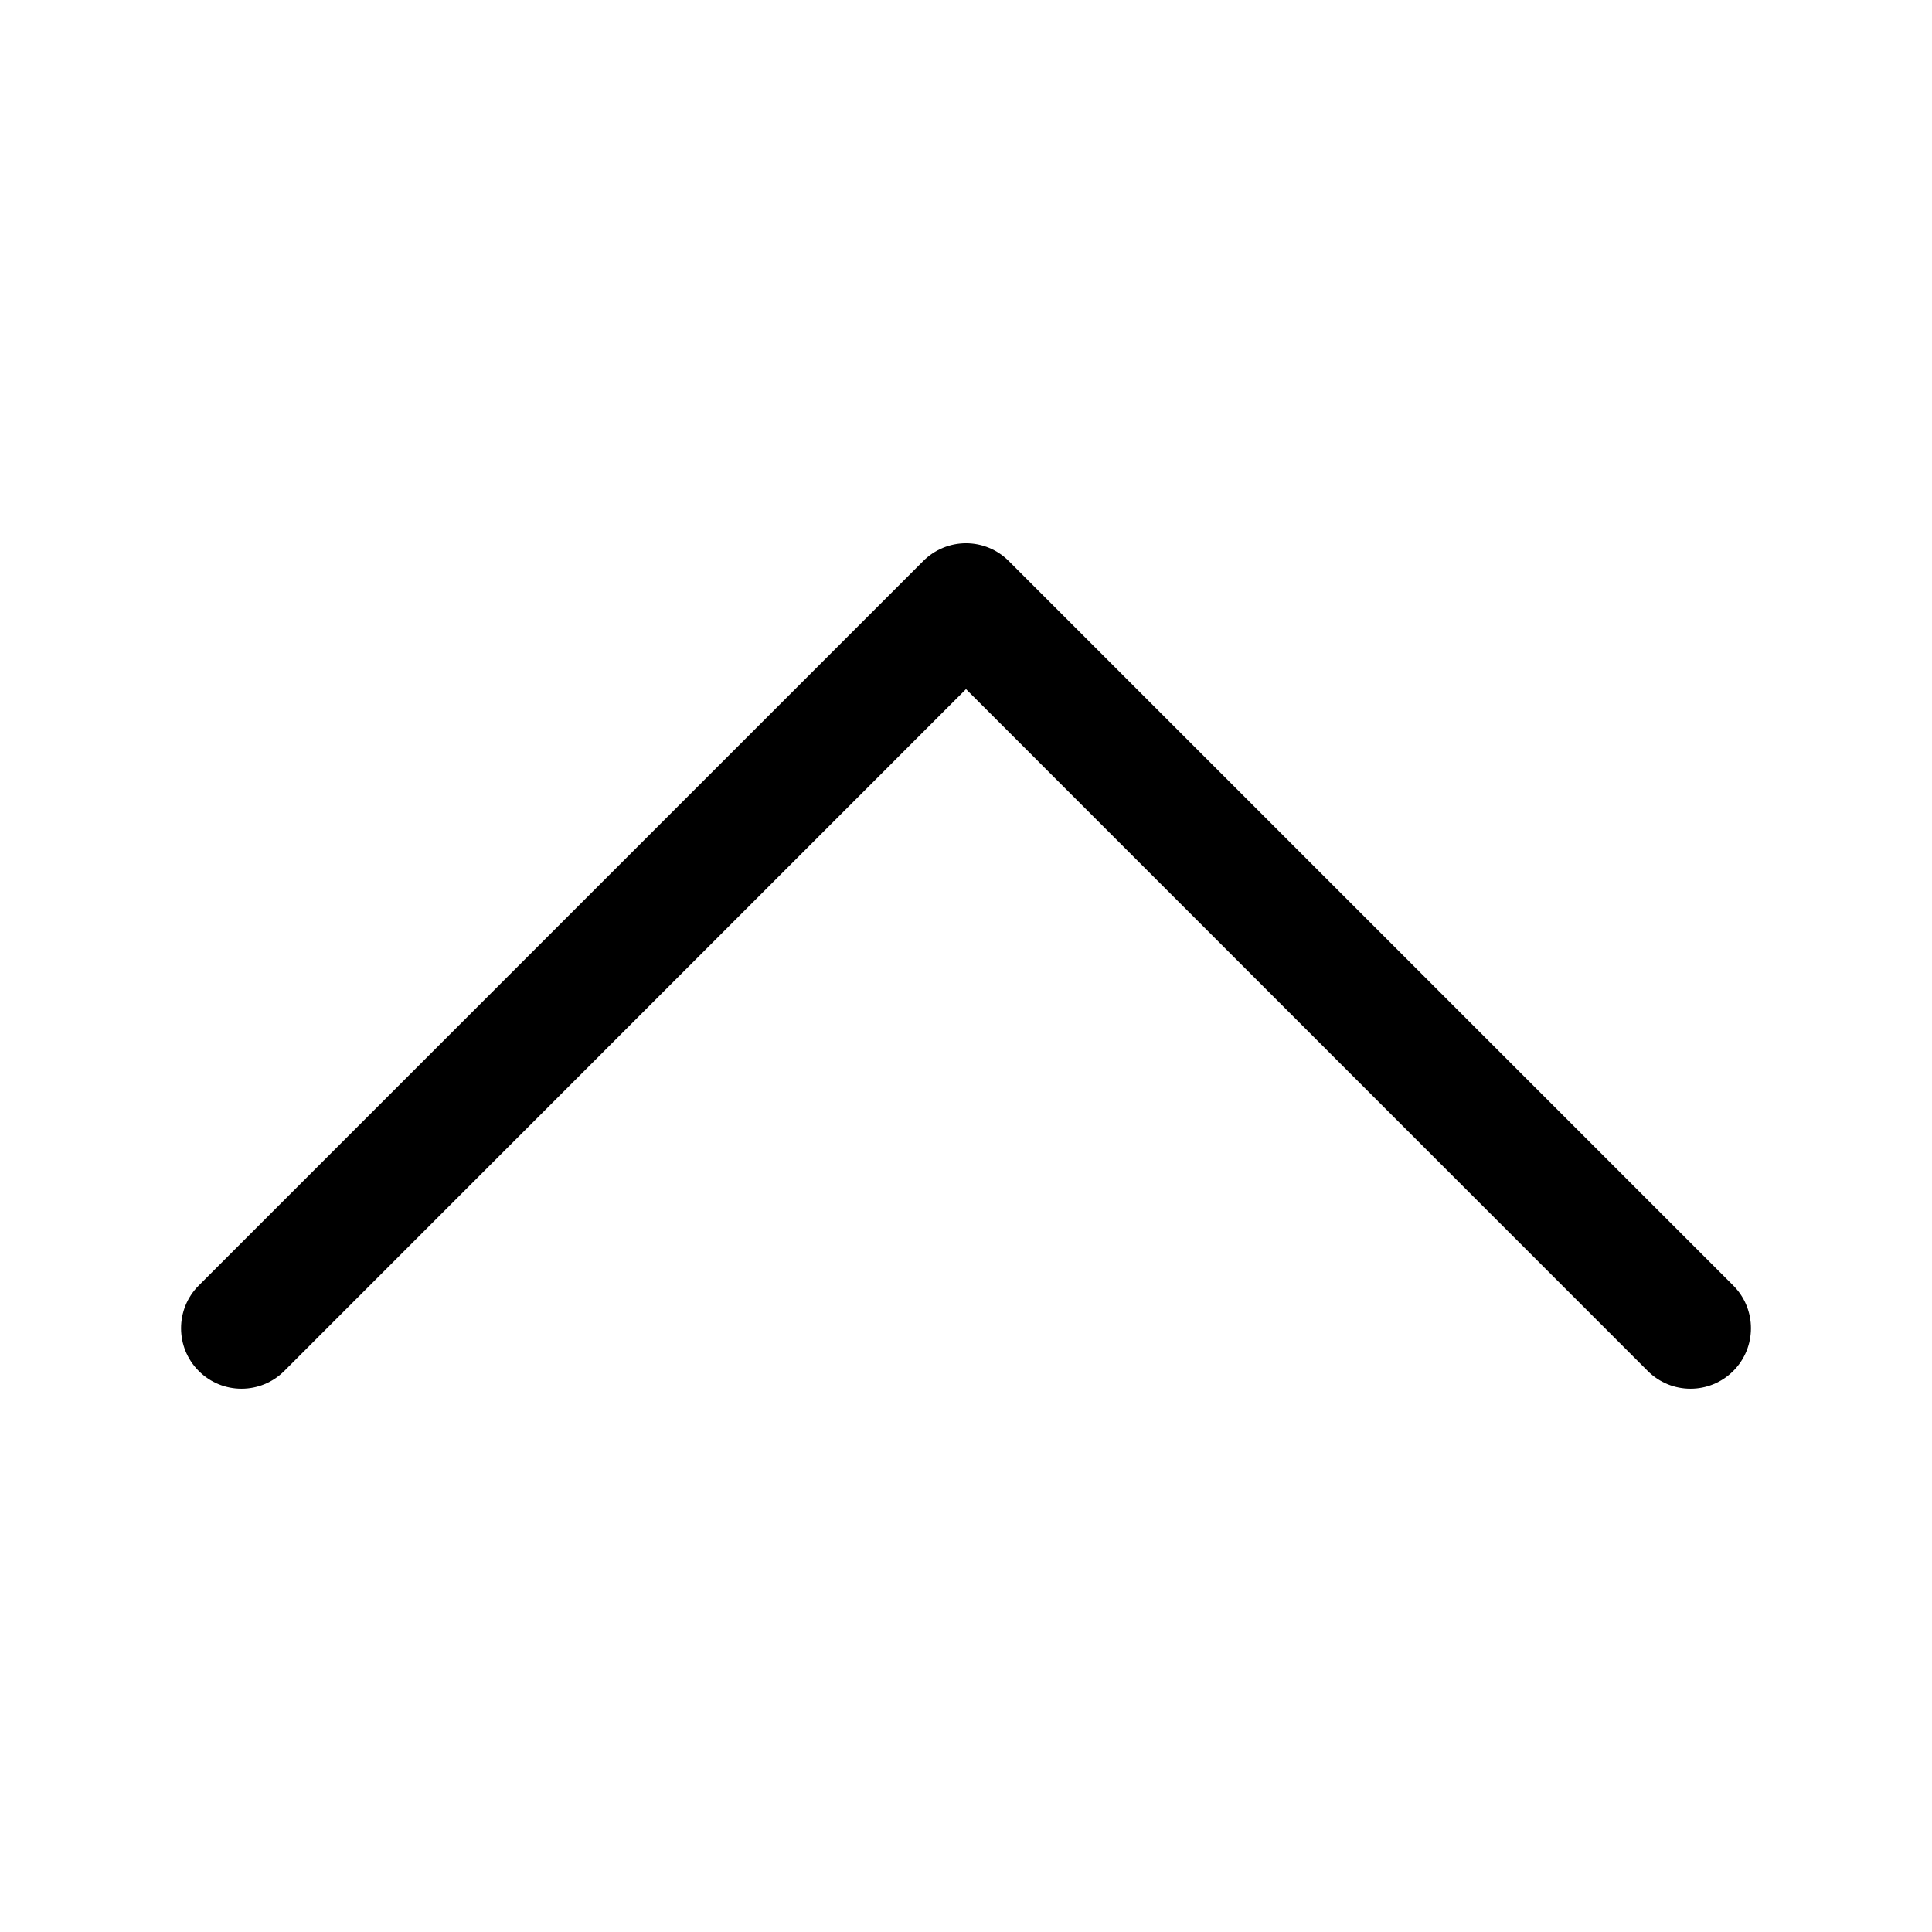
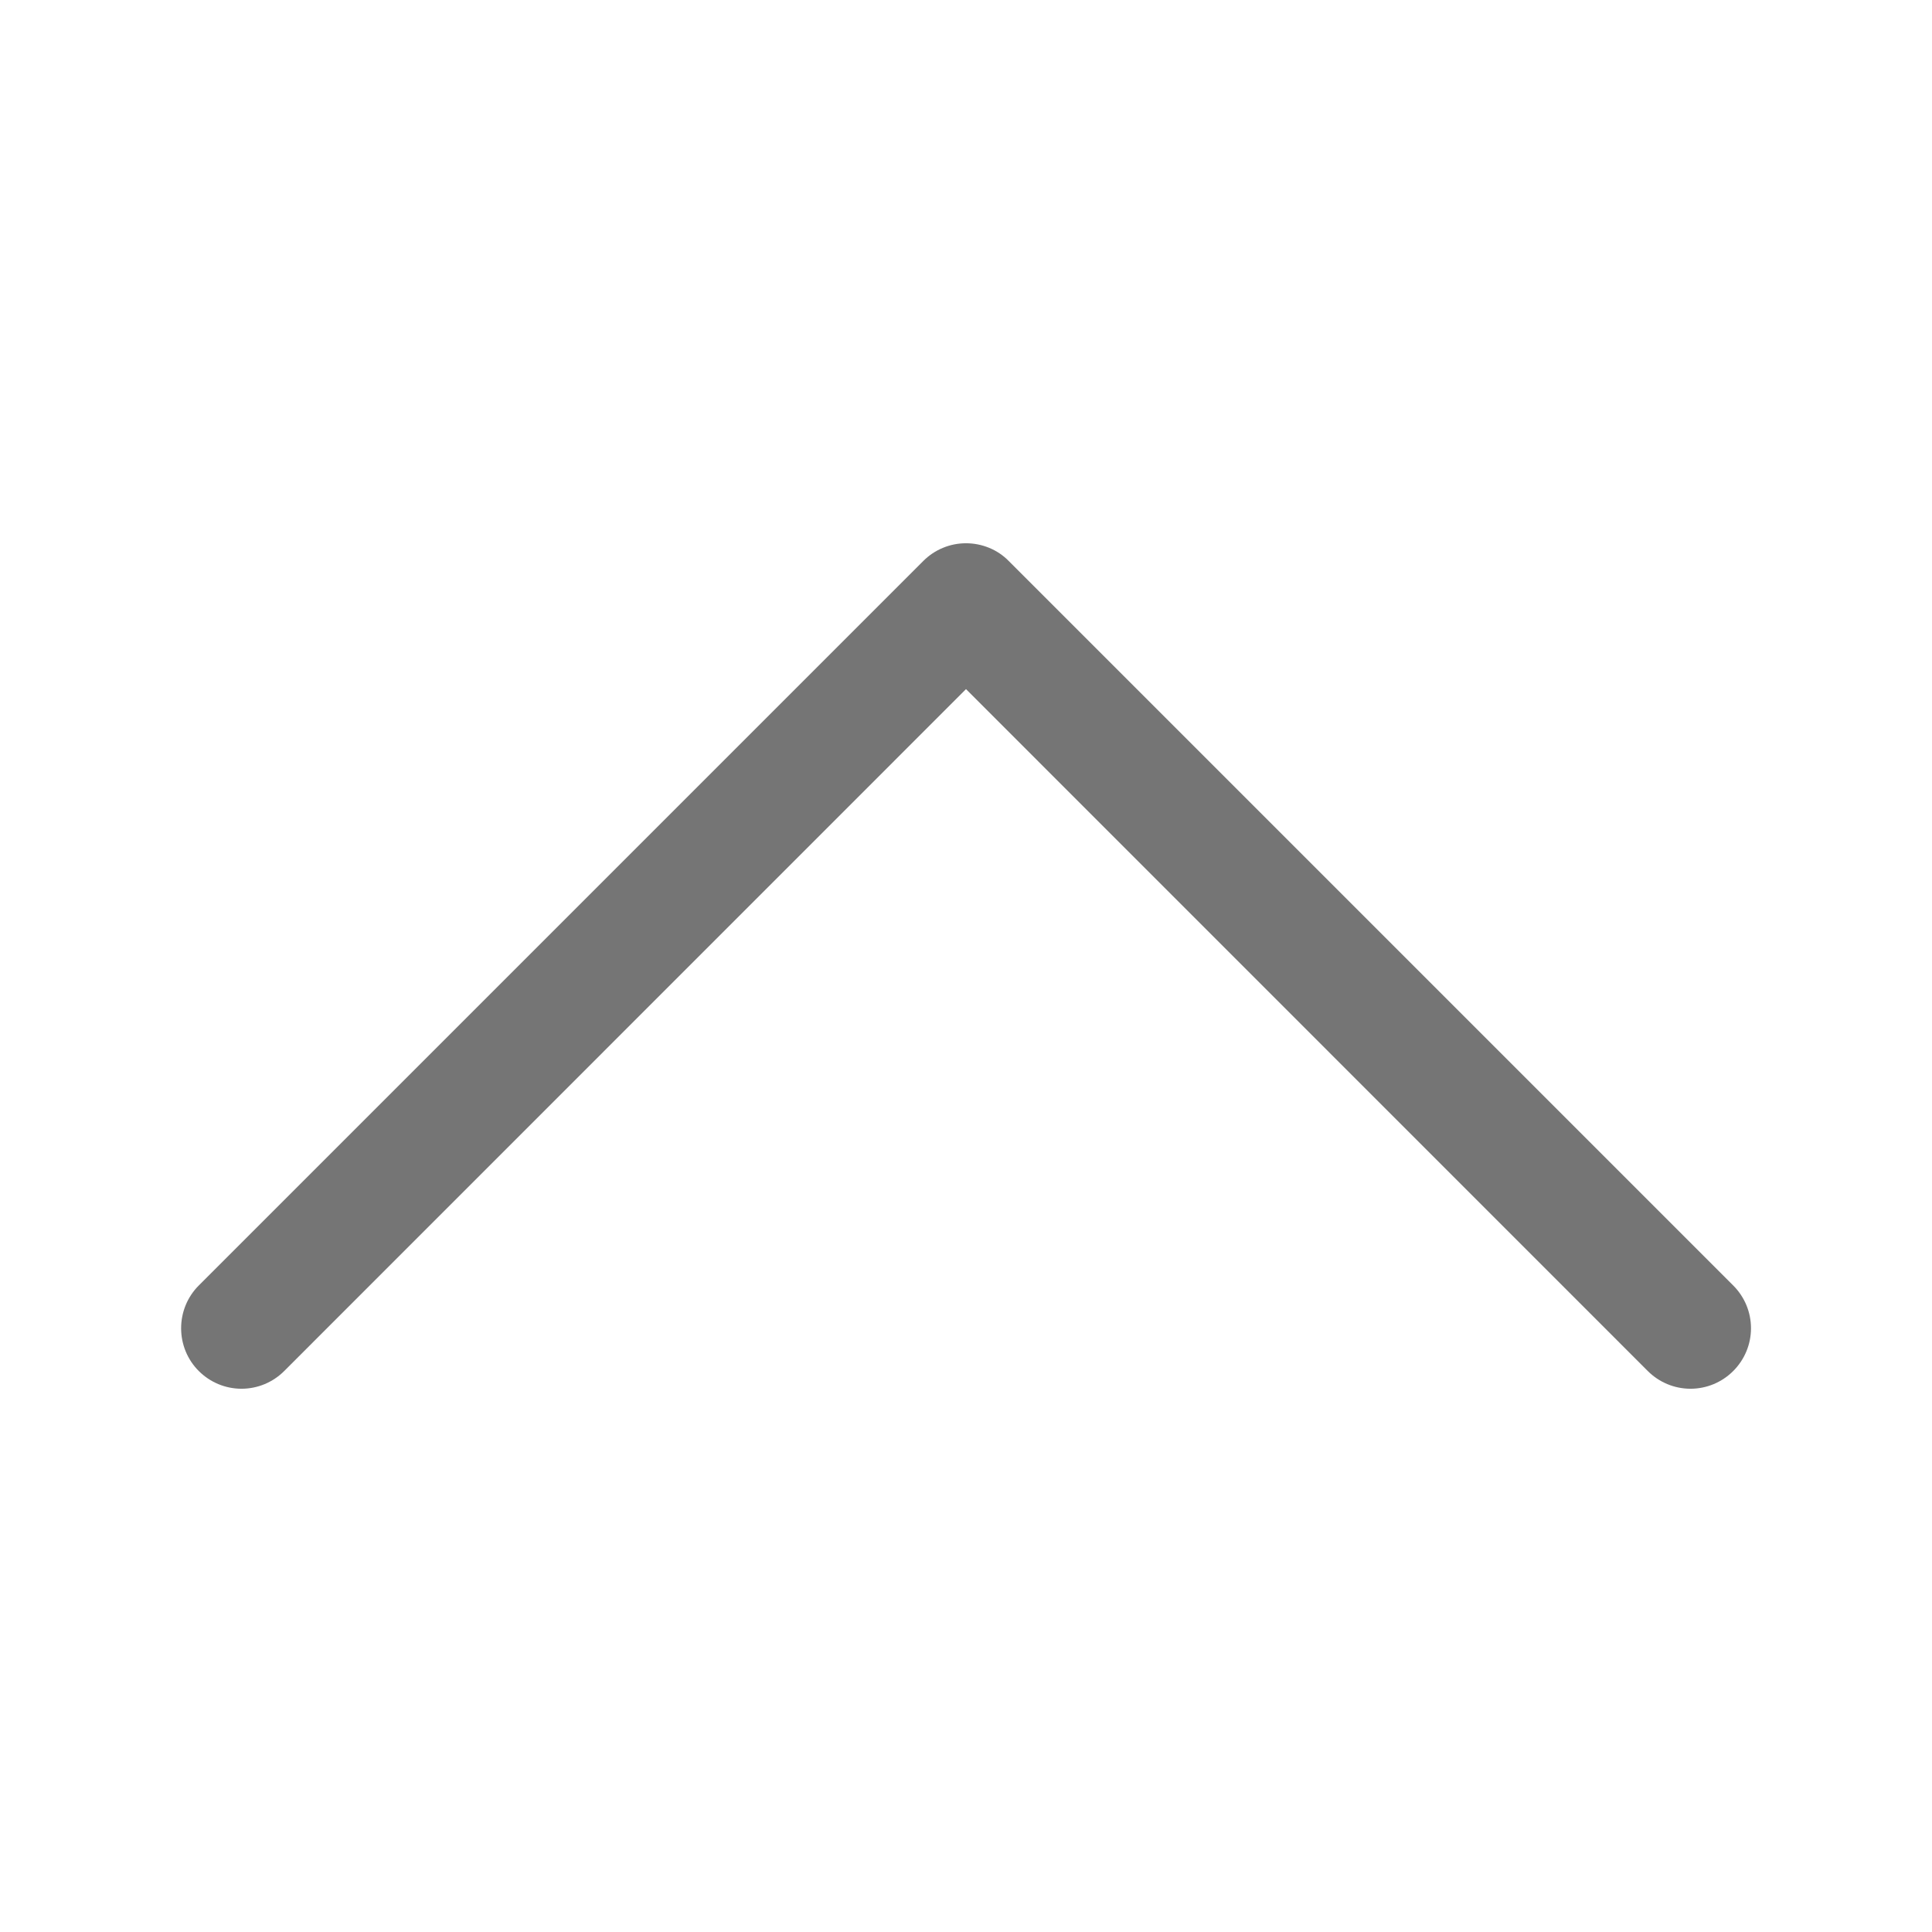
- <svg xmlns="http://www.w3.org/2000/svg" width="16" height="16" fill="currentColor" class="bi bi-chevron-up" viewBox="0 0 16 16">
-   <path fill-rule="evenodd" d="M7.646 4.646a.5.5 0 0 1 .708 0l6 6a.5.5 0 0 1-.708.708L8 5.707l-5.646 5.647a.5.5 0 0 1-.708-.708z" />
+ <svg xmlns="http://www.w3.org/2000/svg" width="16" height="16" viewBox="0 0 16 16" fill="none">
+   <path fill-rule="evenodd" clip-rule="evenodd" d="M7.646 4.646C7.693 4.599 7.748 4.562 7.809 4.537C7.869 4.512 7.934 4.499 8 4.499C8.066 4.499 8.131 4.512 8.192 4.537C8.253 4.562 8.308 4.599 8.354 4.646L14.354 10.646C14.448 10.74 14.501 10.867 14.501 11C14.501 11.133 14.448 11.26 14.354 11.354C14.26 11.448 14.133 11.501 14 11.501C13.867 11.501 13.74 11.448 13.646 11.354L8 5.707L2.354 11.354C2.26 11.448 2.133 11.501 2 11.501C1.867 11.501 1.74 11.448 1.646 11.354C1.552 11.26 1.5 11.133 1.5 11C1.5 10.867 1.552 10.74 1.646 10.646L7.646 4.646Z" fill="#757575" />
</svg>
